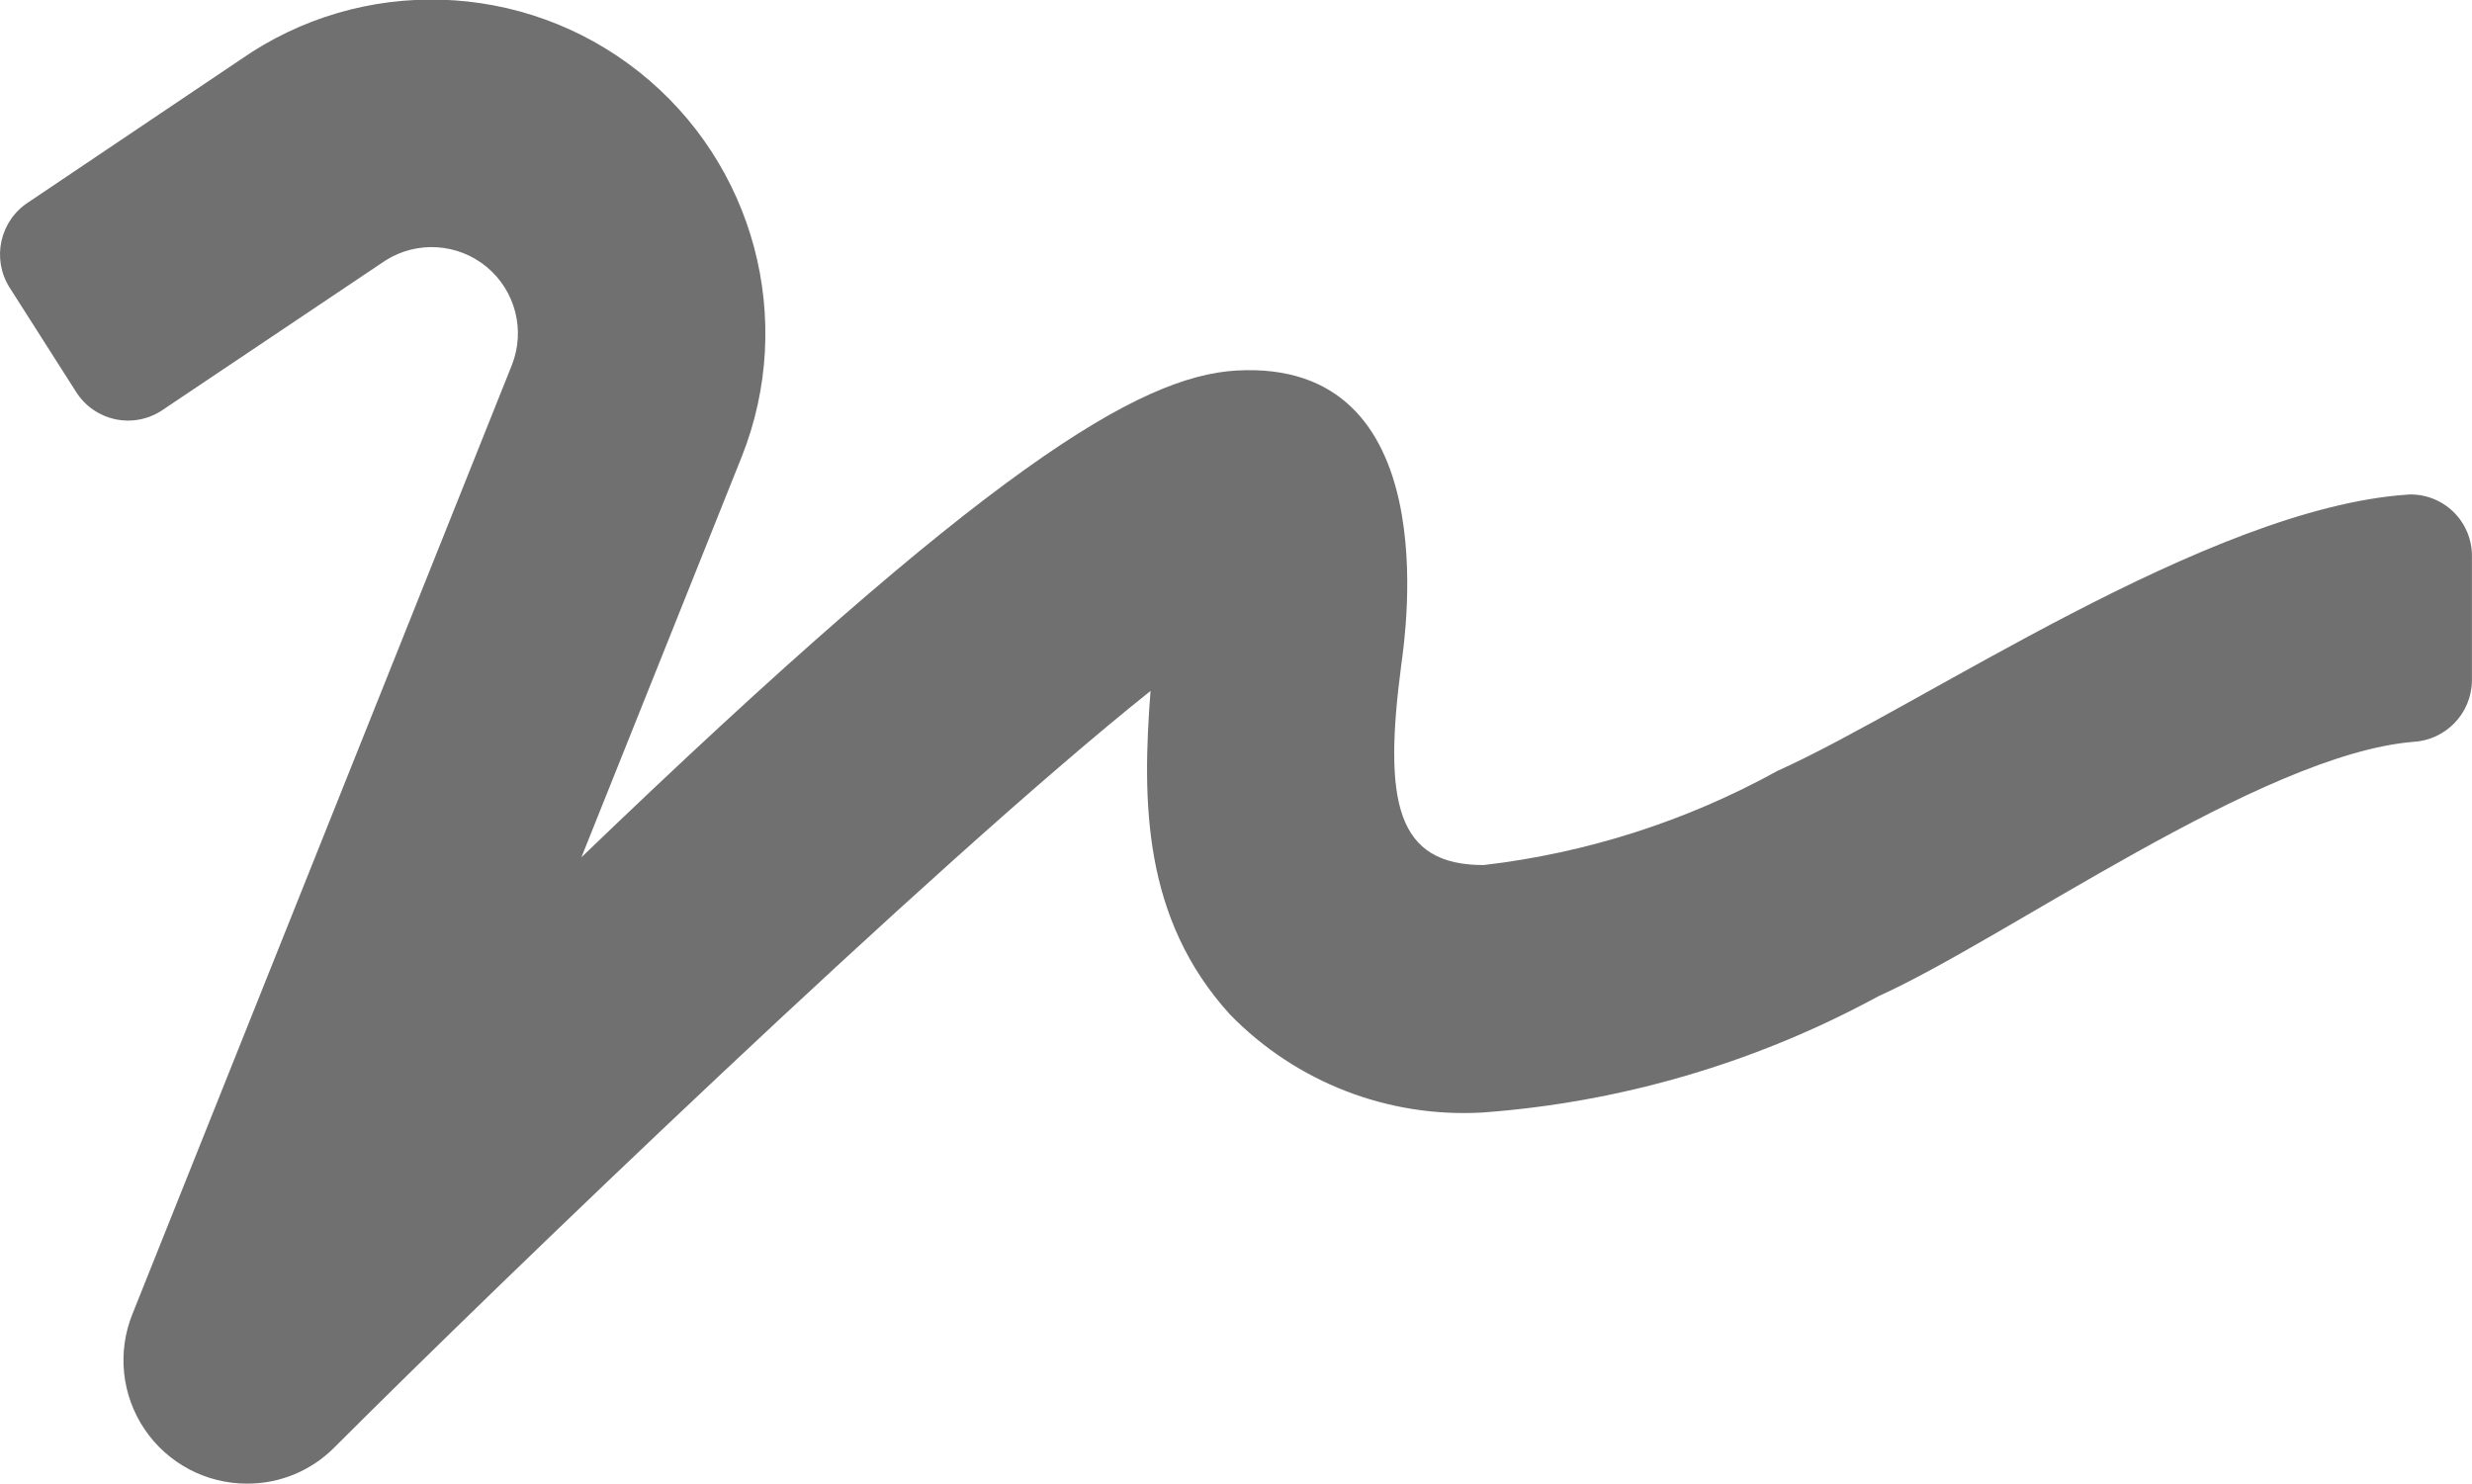
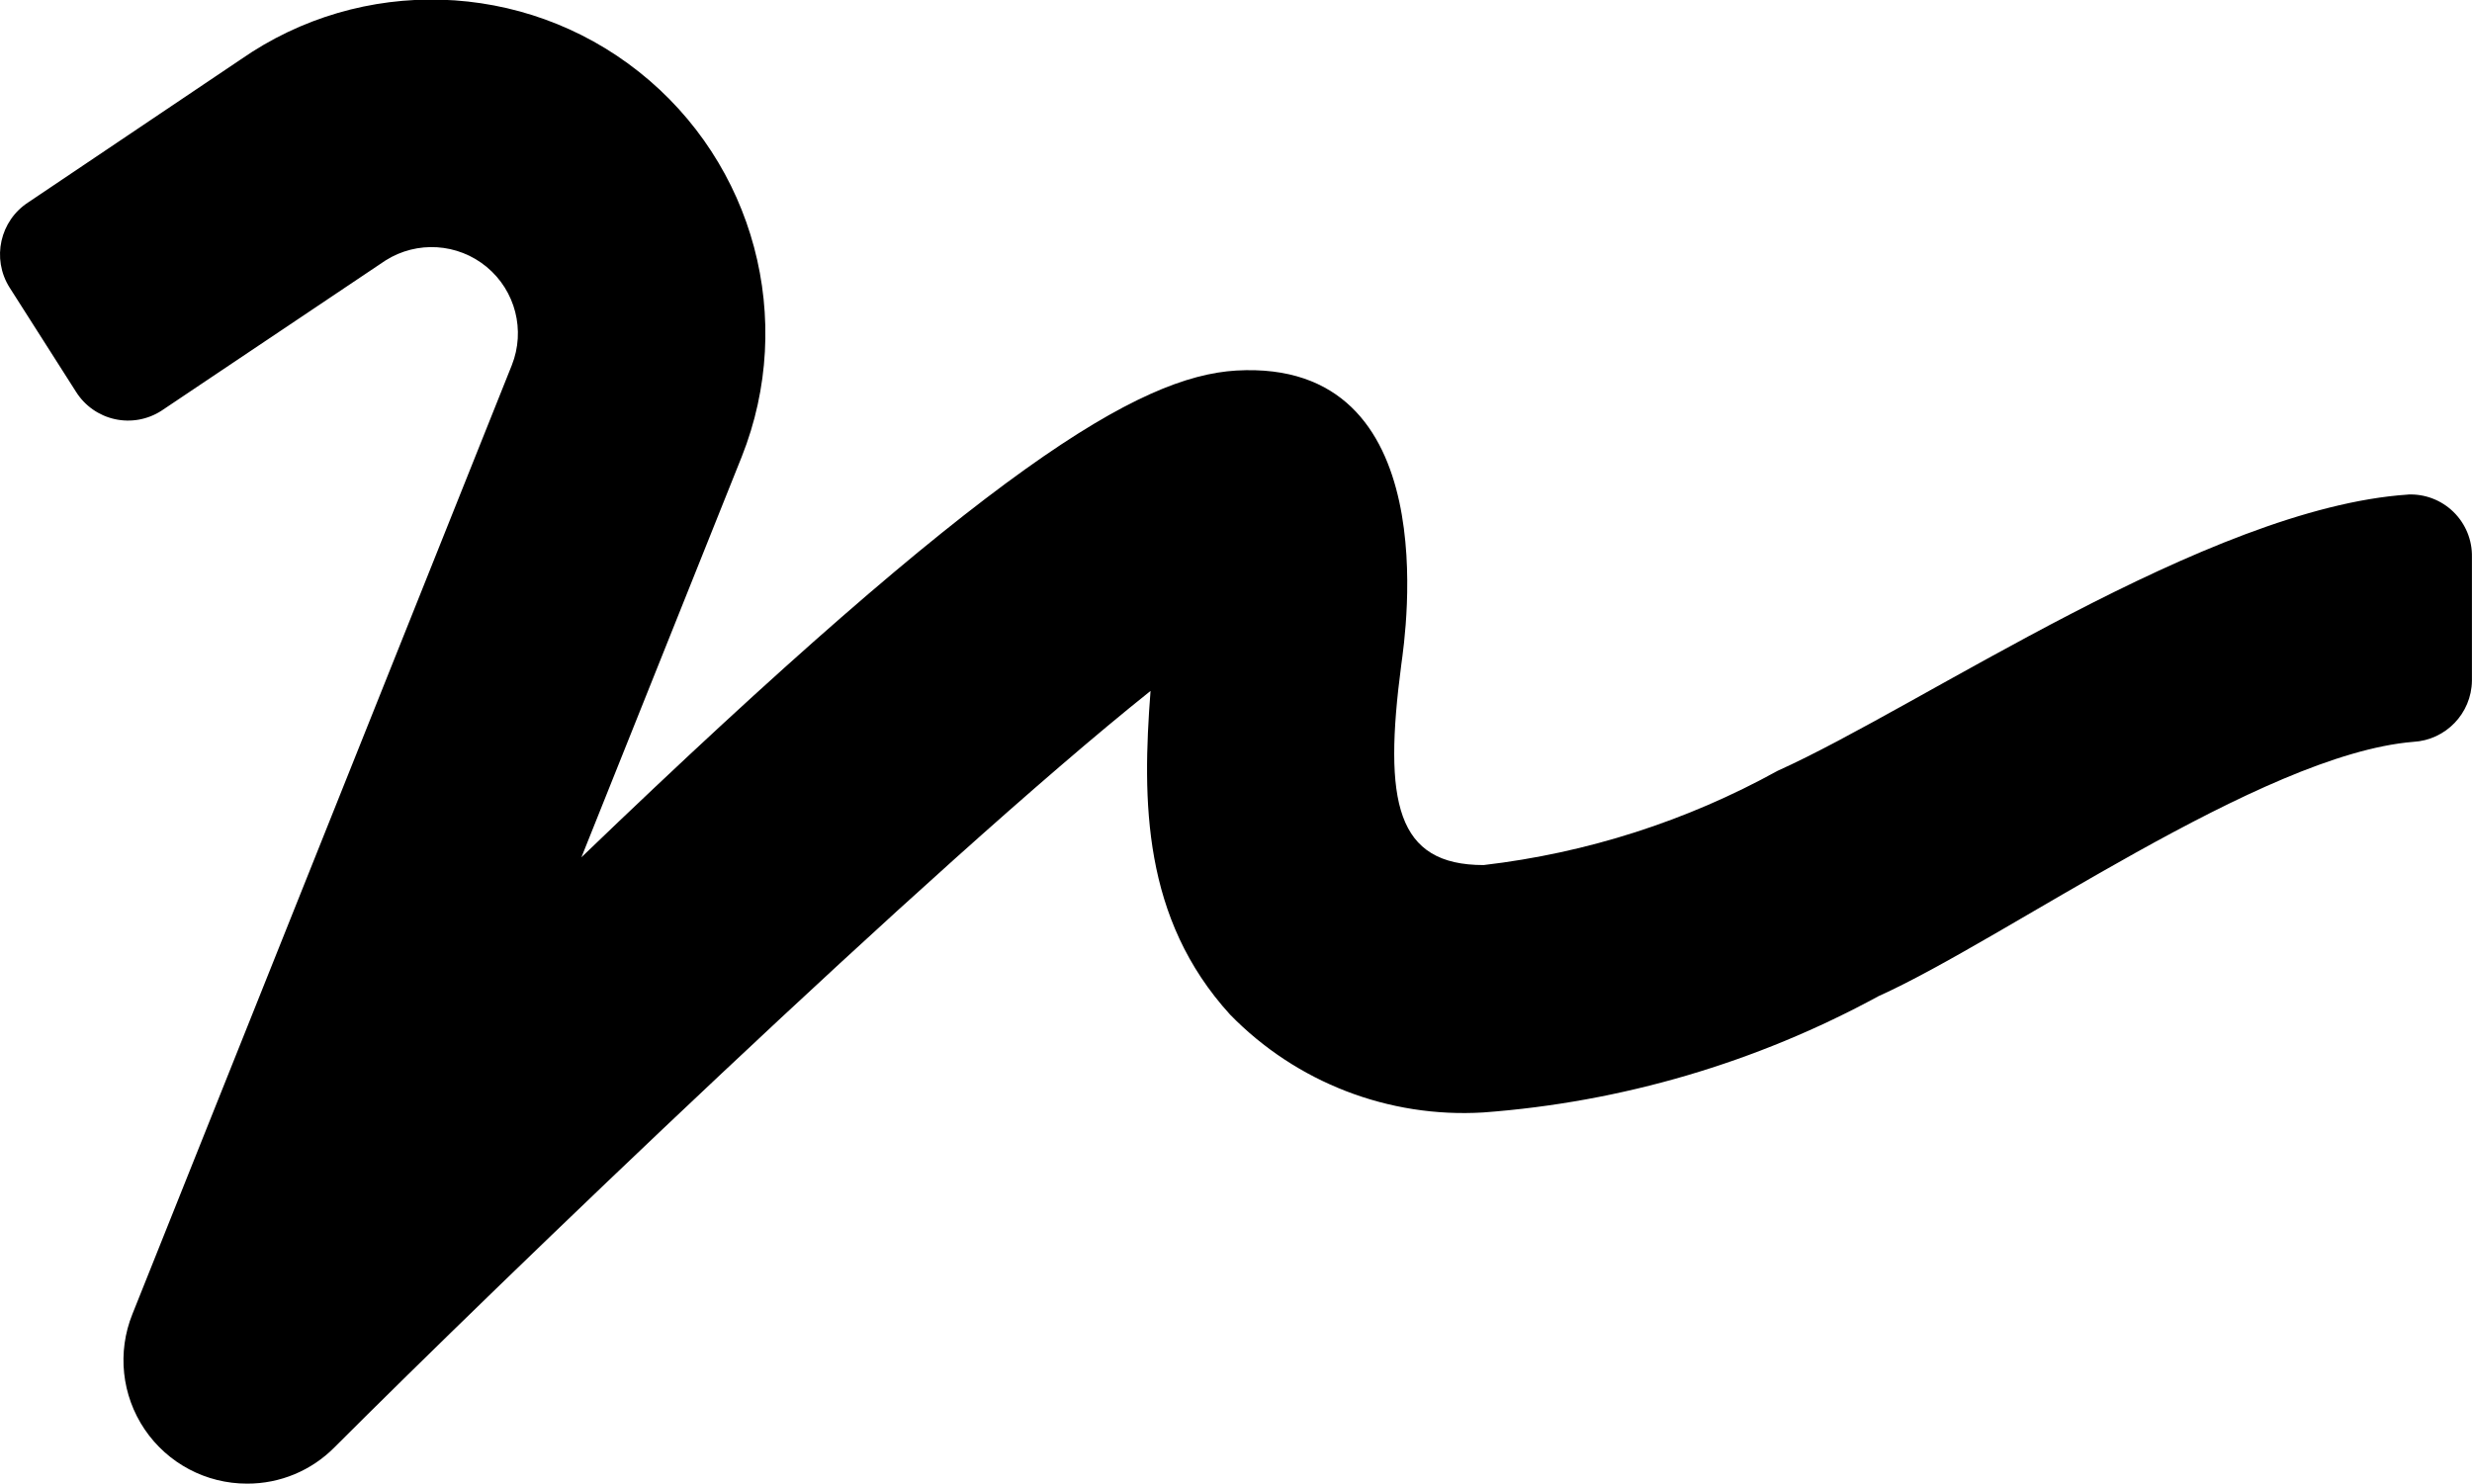
<svg xmlns="http://www.w3.org/2000/svg" width="34.987" height="21" viewBox="0 0 34.987 21">
  <defs>
-     <style>
-       .cls-1 {
-         fill: #707070;
-       }
-     </style>
+     
  </defs>
  <path id="Icon_awesome-signature" data-name="Icon awesome-signature" class="cls-1" d="M34.08,11.5c-2.833.191-6.874,2.991-8.919,3.91A11.319,11.319,0,0,1,21,16.744c-1.236,0-1.422-.886-1.165-2.838.06-.437.64-4.331-2.335-4.162-1.373.082-3.516,1.356-9.269,6.89L10.5,10.964A4.725,4.725,0,0,0,3.407,5.342l-3,2.018A.879.879,0,0,0,.137,8.568l.941,1.477a.87.87,0,0,0,1.209.268L5.458,8.186A1.221,1.221,0,0,1,7.246,9.668L1.876,23.1A1.747,1.747,0,0,0,3.5,25.5a1.73,1.73,0,0,0,1.236-.514c2.308-2.308,8.46-8.241,11.55-10.707-.12,1.559-.115,3.221,1.127,4.583a4.615,4.615,0,0,0,3.582,1.384A13.83,13.83,0,0,0,26.589,18.6c1.8-.809,5.414-3.423,7.568-3.6a.878.878,0,0,0,.831-.864V12.385a.868.868,0,0,0-.908-.886Z" transform="translate(-0.002 -4.499)" />
</svg>
